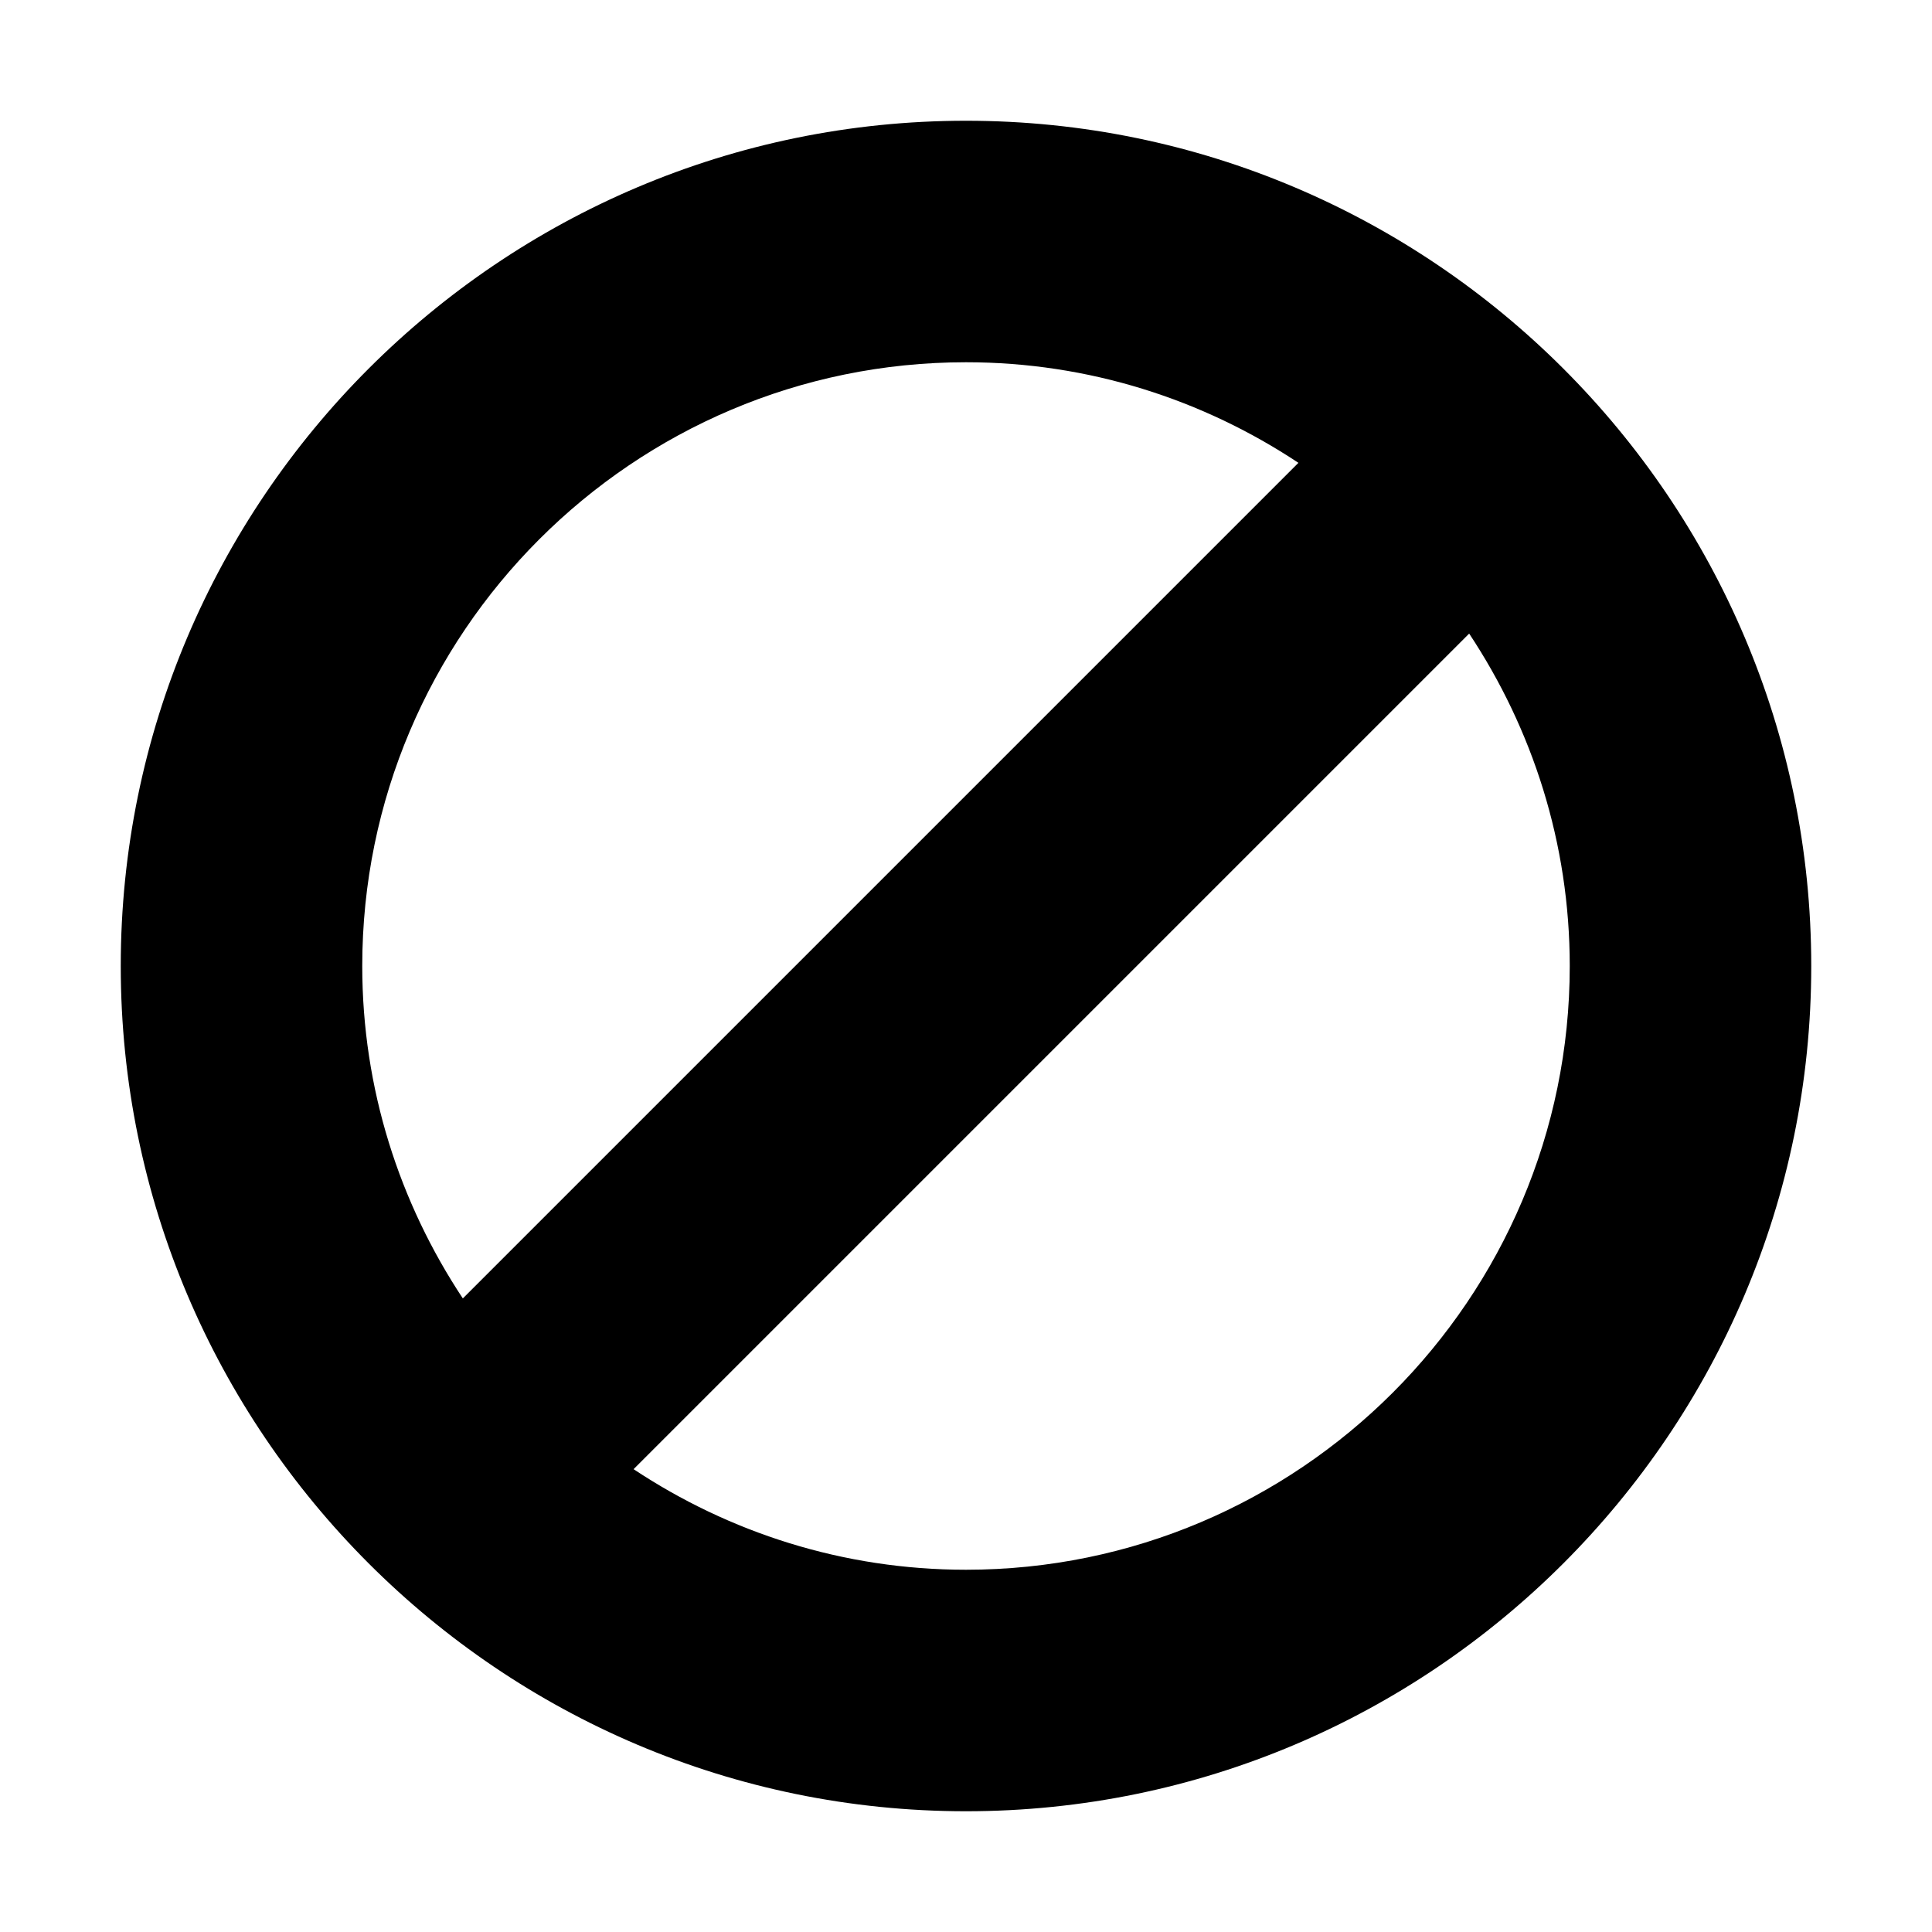
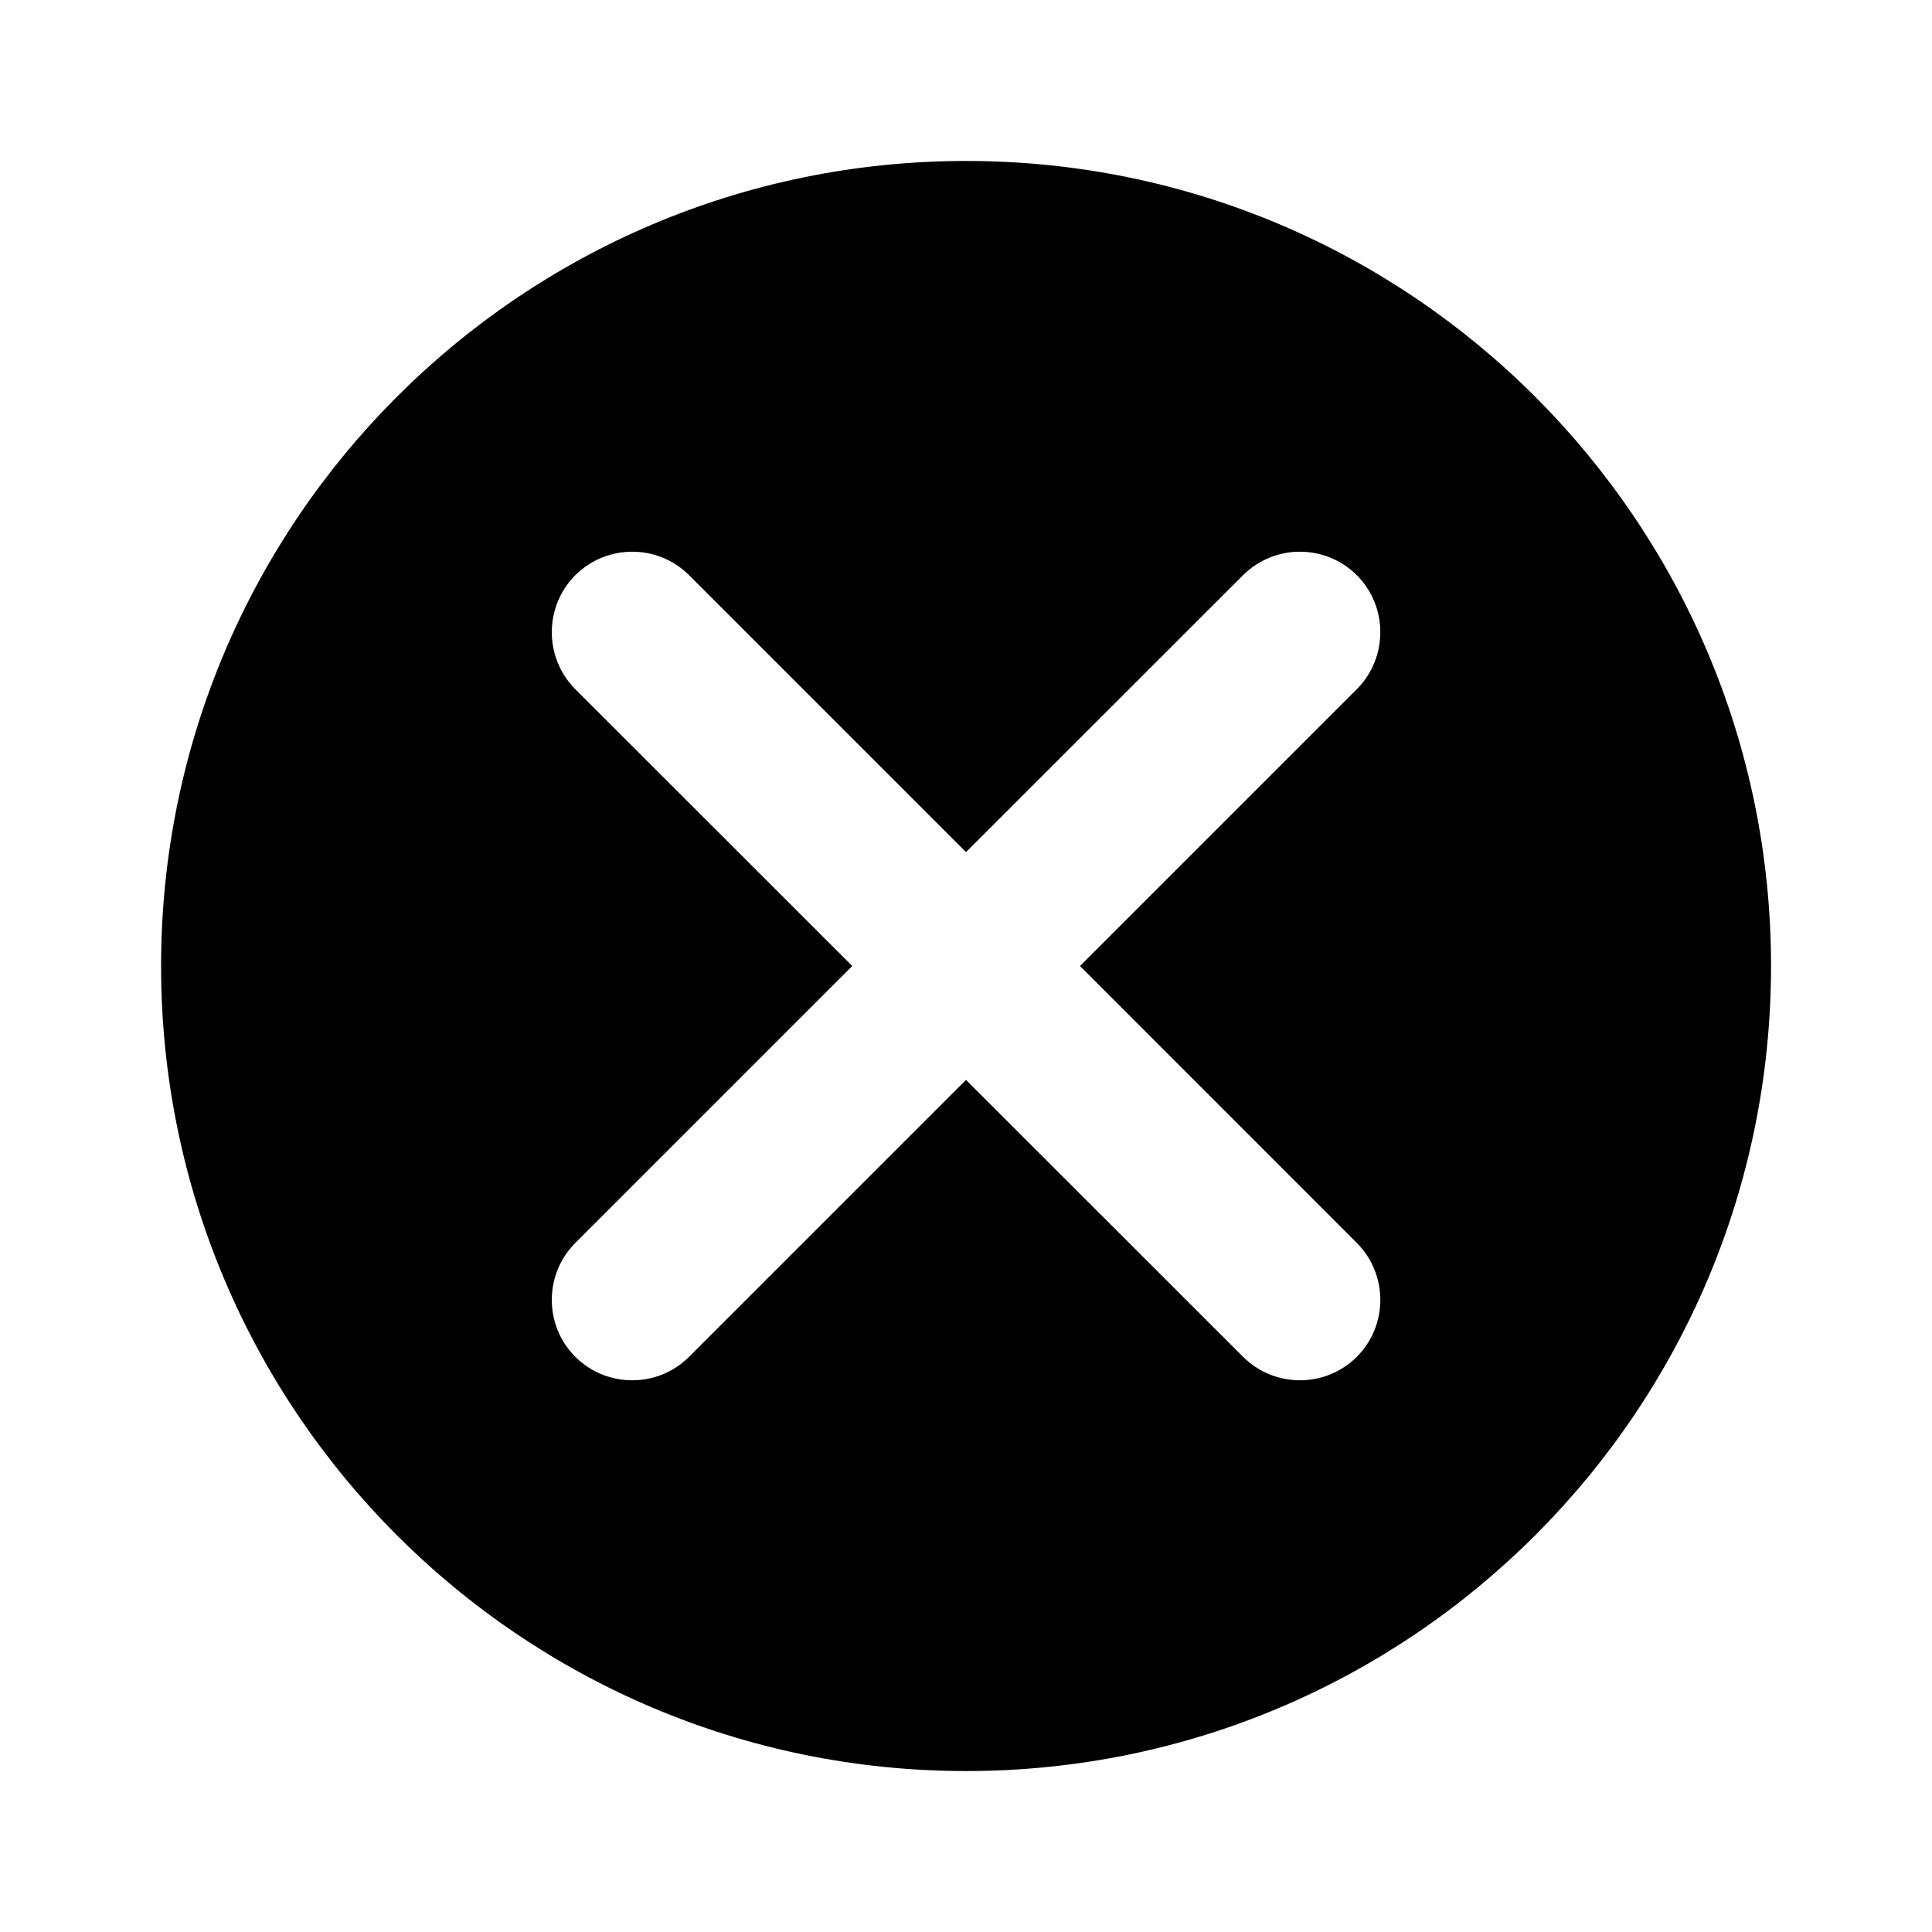
<svg xmlns="http://www.w3.org/2000/svg" width="16" height="16" viewBox="0 0 16 16" fill="none">
-   <path fill-rule="evenodd" clip-rule="evenodd" d="M8 13C6.982 13 6.037 12.691 5.247 12.167L12.167 5.247C12.691 6.038 13 6.982 13 8C13 10.757 10.757 13 8 13ZM8 3C9.018 3 9.963 3.309 10.753 3.833L3.833 10.753C3.309 9.962 3 9.018 3 8C3 5.243 5.243 3 8 3ZM8 1C4.141 1 1 4.141 1 8C1 11.859 4.141 15 8 15C11.859 15 15 11.859 15 8C15 4.141 11.859 1 8 1Z" fill="currentColor" />
+   <path fill-rule="evenodd" clip-rule="evenodd" d="M14.667 8C14.667 11.682 11.682 14.667 8.001 14.667C4.319 14.667 1.334 11.682 1.334 8C1.334 4.319 4.319 1.333 8.001 1.333C11.682 1.333 14.667 4.319 14.667 8ZM8.944 8L11.237 5.707C11.496 5.447 11.496 5.024 11.237 4.764C10.977 4.504 10.554 4.504 10.294 4.764L8 7.057L5.707 4.764C5.448 4.504 5.024 4.504 4.764 4.764C4.505 5.024 4.505 5.447 4.764 5.707L7.058 8L4.764 10.294C4.505 10.553 4.505 10.977 4.764 11.236C5.024 11.496 5.448 11.496 5.707 11.236L8 8.943L10.294 11.236C10.554 11.496 10.977 11.496 11.237 11.236C11.496 10.977 11.496 10.553 11.237 10.294L8.944 8Z" fill="currentColor" />
</svg>
